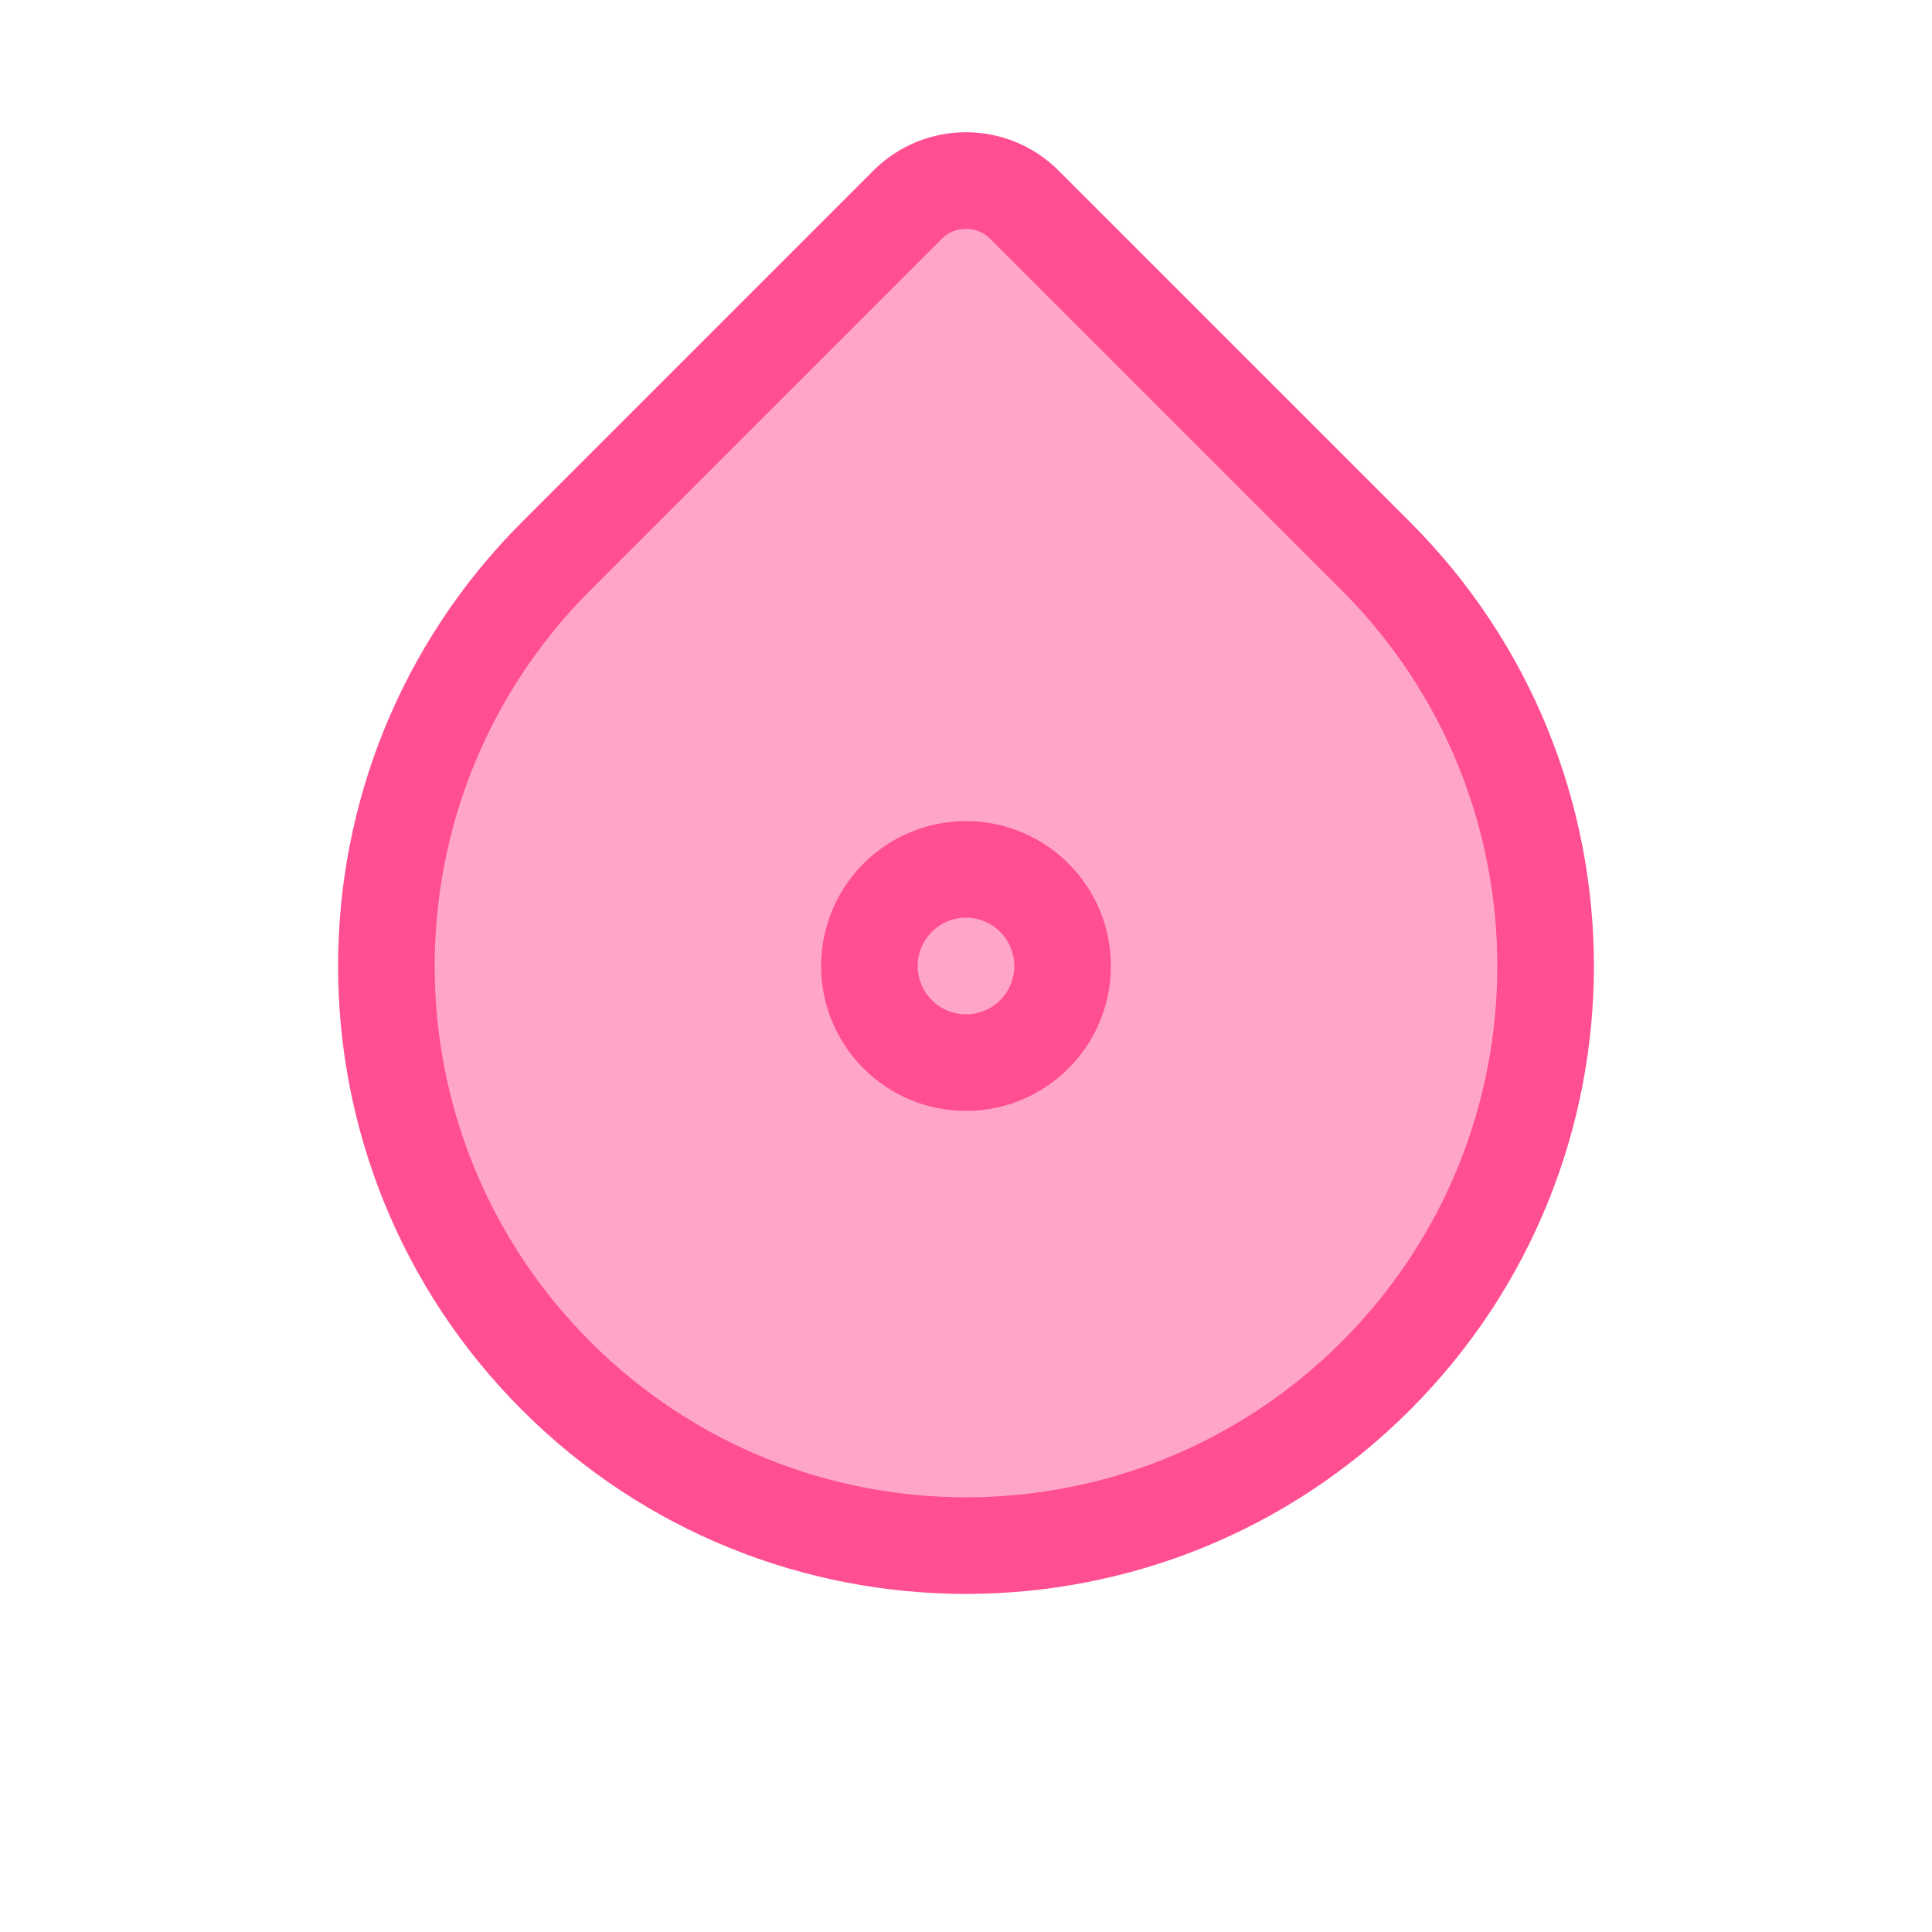
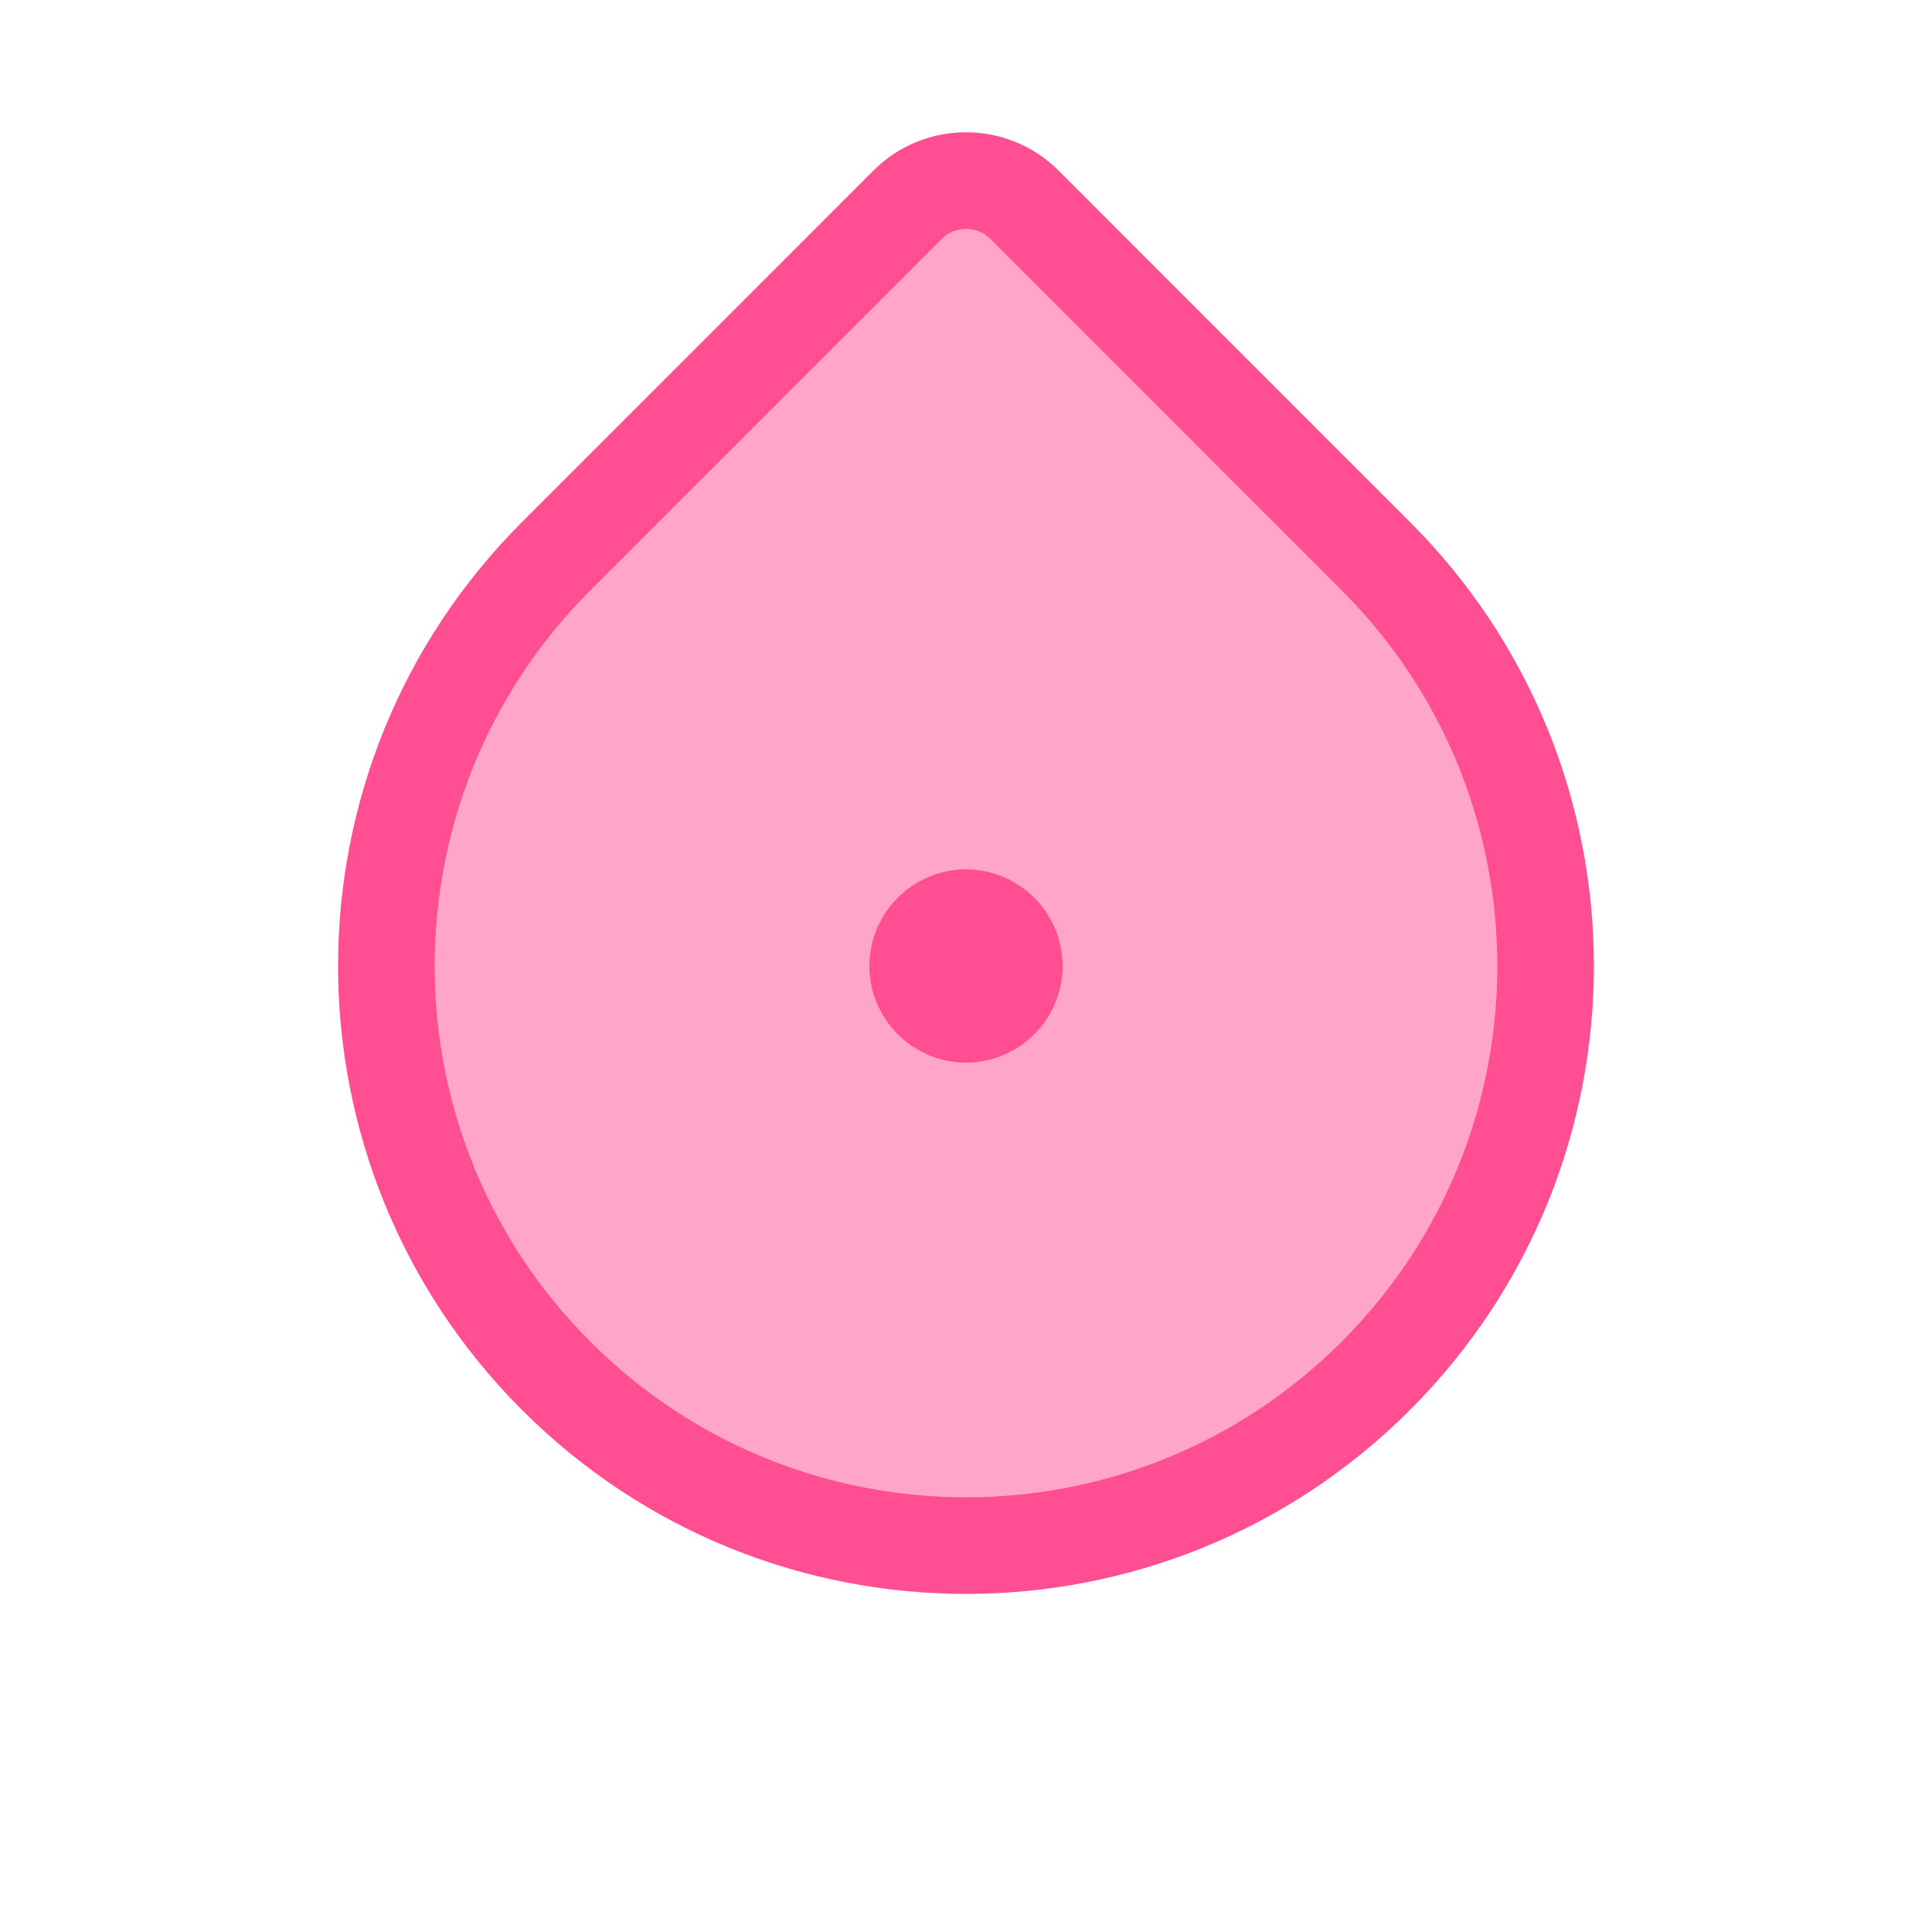
<svg xmlns="http://www.w3.org/2000/svg" width="40px" height="40px" viewBox="0 0 40 40" version="1.1">
  <defs />
  <g id="playground" stroke="none" stroke-width="1" fill="none" fill-rule="evenodd">
-     <g id="Rectangle-6-Copy-4-+-Oval-1-Copy-20-Copy-Copy-Copy-Copy" transform="translate(3, 3)" stroke="#FF4E92" stroke-width="2">
-       <path d="M17,5 C23.627,5 29,10.371 29,17 C29,23.627 23.629,29 17,29 L6.707,29 C5.764,29 5,28.229 5,27.293 L5,17 C5,10.373 10.371,5 17,5 Z" id="Rectangle-6-Copy-4" fill-opacity="0.5" fill="#FF4E92" transform="translate(17, 17) rotate(-225) translate(-17, -17) " />
-       <circle id="Oval-1-Copy-24" cx="17" cy="17" r="2" />
+     <g id="Rectangle-6-Copy-4-+-Oval-1-Copy-20-Copy-Copy-Copy-Copy" transform="translate(7, 3)" stroke="#FF4E92" stroke-width="2" fill="#FFA6C8">
+       <path d="M21.485,25.485 C16.799,30.172 9.202,30.173 4.515,25.485 C-0.172,20.799 -0.173,13.202 4.515,8.515 L11.793,1.236 C12.46,0.57 13.545,0.575 14.207,1.236 L21.485,8.515 C26.172,13.201 26.173,20.798 21.485,25.485 Z M13,18 C13.552,18 14,17.552 14,17 C14,16.448 13.552,16 13,16 C12.448,16 12,16.448 12,17 C12,17.552 12.448,18 13,18 Z" id="Rectangle-6-Copy-4" />
    </g>
  </g>
</svg>
